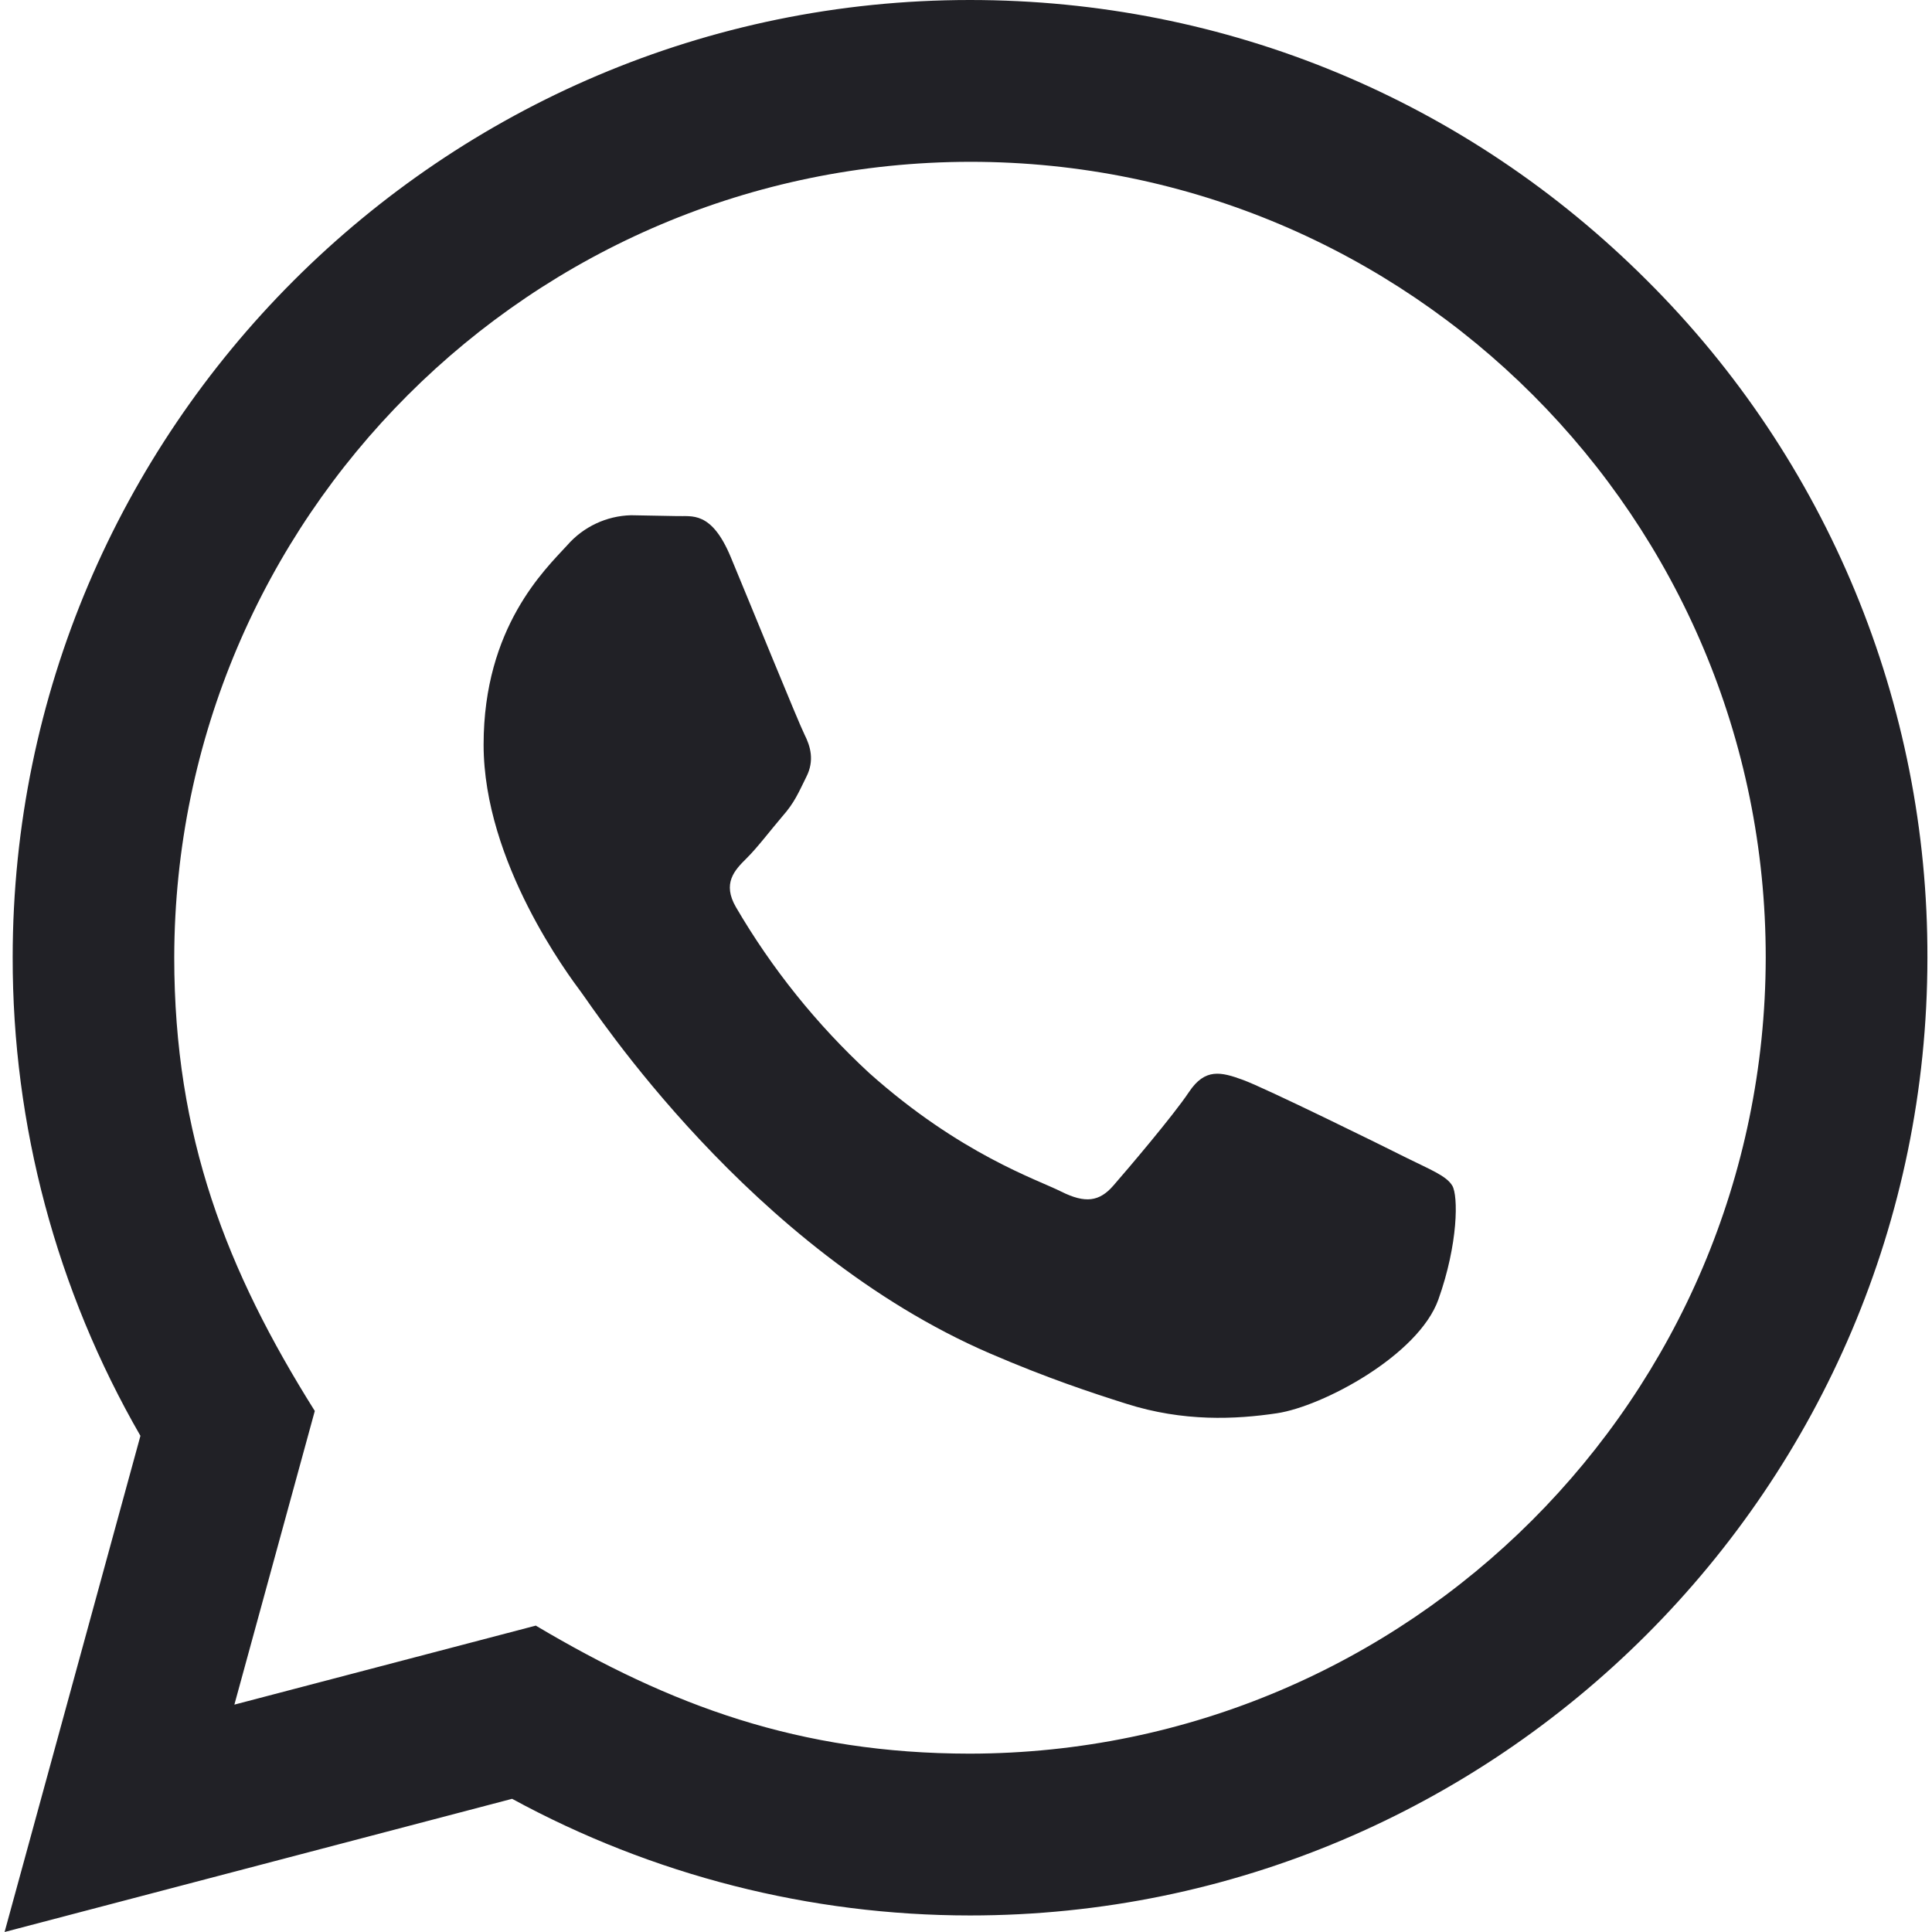
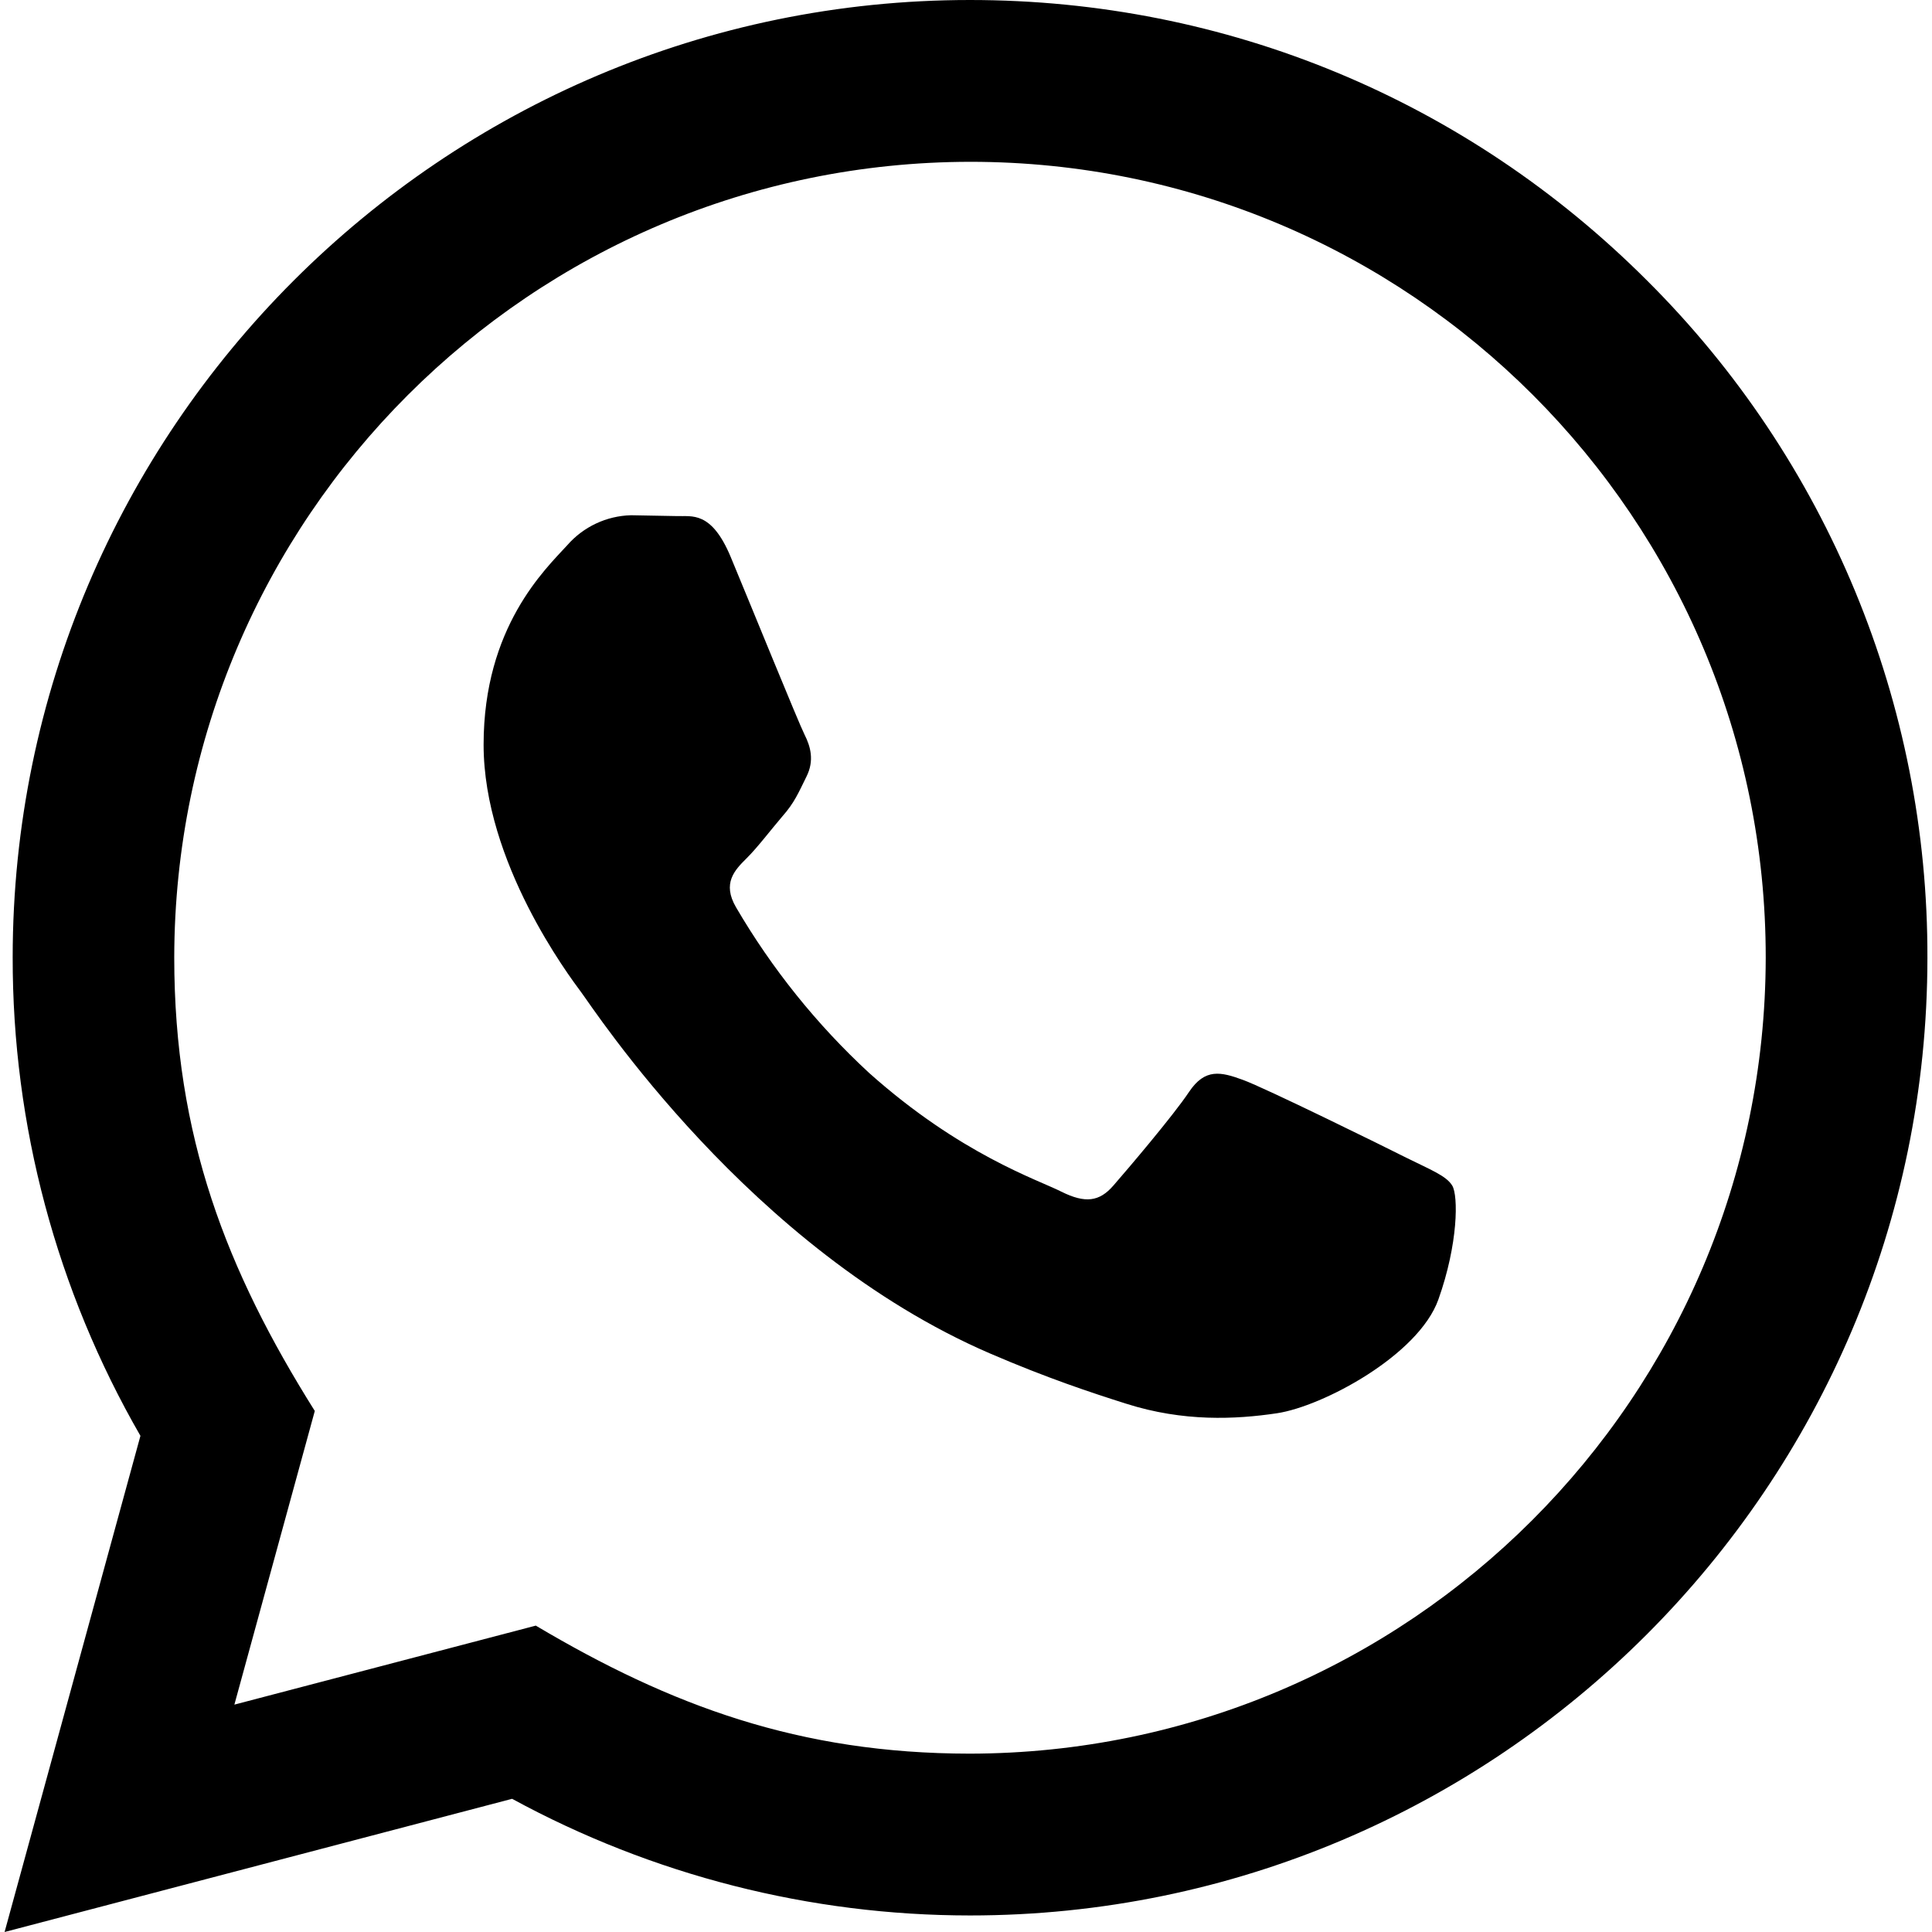
- <svg xmlns="http://www.w3.org/2000/svg" width="16" height="16" fill="none">
-   <path d="M.038 16l1.125-4.109A7.911 7.911 0 01.105 7.927C.107 3.557 3.663 0 8.033 0c2.121 0 4.112.827 5.609 2.325a7.882 7.882 0 012.32 5.61c-.002 4.371-3.559 7.928-7.929 7.928a7.934 7.934 0 01-3.792-.966L.038 16zm4.398-2.538c1.117.663 2.184 1.06 3.595 1.061a6.602 6.602 0 006.592-6.59A6.588 6.588 0 008.036 1.34a6.6 6.6 0 00-6.593 6.589c0 1.483.434 2.594 1.164 3.756l-.666 2.432 2.495-.654zm7.591-3.643c-.049-.082-.181-.132-.38-.231-.198-.1-1.172-.579-1.354-.645-.181-.066-.313-.099-.446.1-.132.198-.512.644-.627.776-.115.132-.231.149-.43.05-.197-.1-.836-.308-1.593-.984a5.963 5.963 0 01-1.102-1.372c-.115-.198-.012-.306.087-.404.09-.089.198-.232.297-.348.101-.114.134-.197.2-.33.066-.132.034-.248-.016-.347-.05-.099-.446-1.074-.611-1.47-.161-.387-.325-.335-.446-.34l-.38-.007a.726.726 0 00-.528.248c-.181.198-.693.677-.693 1.652 0 .976.71 1.918.808 2.05.1.132 1.397 2.133 3.384 2.991.473.204.842.326 1.13.417.474.151.906.13 1.248.079.38-.057 1.172-.48 1.337-.942.165-.463.165-.86.115-.943z" fill="#212126" />
+ <svg xmlns="http://www.w3.org/2000/svg" width="16" height="16">
+   <path d="M.038 16l1.125-4.109A7.911 7.911 0 01.105 7.927C.107 3.557 3.663 0 8.033 0c2.121 0 4.112.827 5.609 2.325a7.882 7.882 0 012.32 5.61c-.002 4.371-3.559 7.928-7.929 7.928a7.934 7.934 0 01-3.792-.966L.038 16zm4.398-2.538c1.117.663 2.184 1.06 3.595 1.061a6.602 6.602 0 006.592-6.59A6.588 6.588 0 008.036 1.34a6.6 6.6 0 00-6.593 6.589c0 1.483.434 2.594 1.164 3.756l-.666 2.432 2.495-.654zm7.591-3.643c-.049-.082-.181-.132-.38-.231-.198-.1-1.172-.579-1.354-.645-.181-.066-.313-.099-.446.1-.132.198-.512.644-.627.776-.115.132-.231.149-.43.05-.197-.1-.836-.308-1.593-.984a5.963 5.963 0 01-1.102-1.372c-.115-.198-.012-.306.087-.404.09-.089.198-.232.297-.348.101-.114.134-.197.2-.33.066-.132.034-.248-.016-.347-.05-.099-.446-1.074-.611-1.47-.161-.387-.325-.335-.446-.34l-.38-.007a.726.726 0 00-.528.248c-.181.198-.693.677-.693 1.652 0 .976.71 1.918.808 2.05.1.132 1.397 2.133 3.384 2.991.473.204.842.326 1.13.417.474.151.906.13 1.248.079.38-.057 1.172-.48 1.337-.942.165-.463.165-.86.115-.943z" />
</svg>
